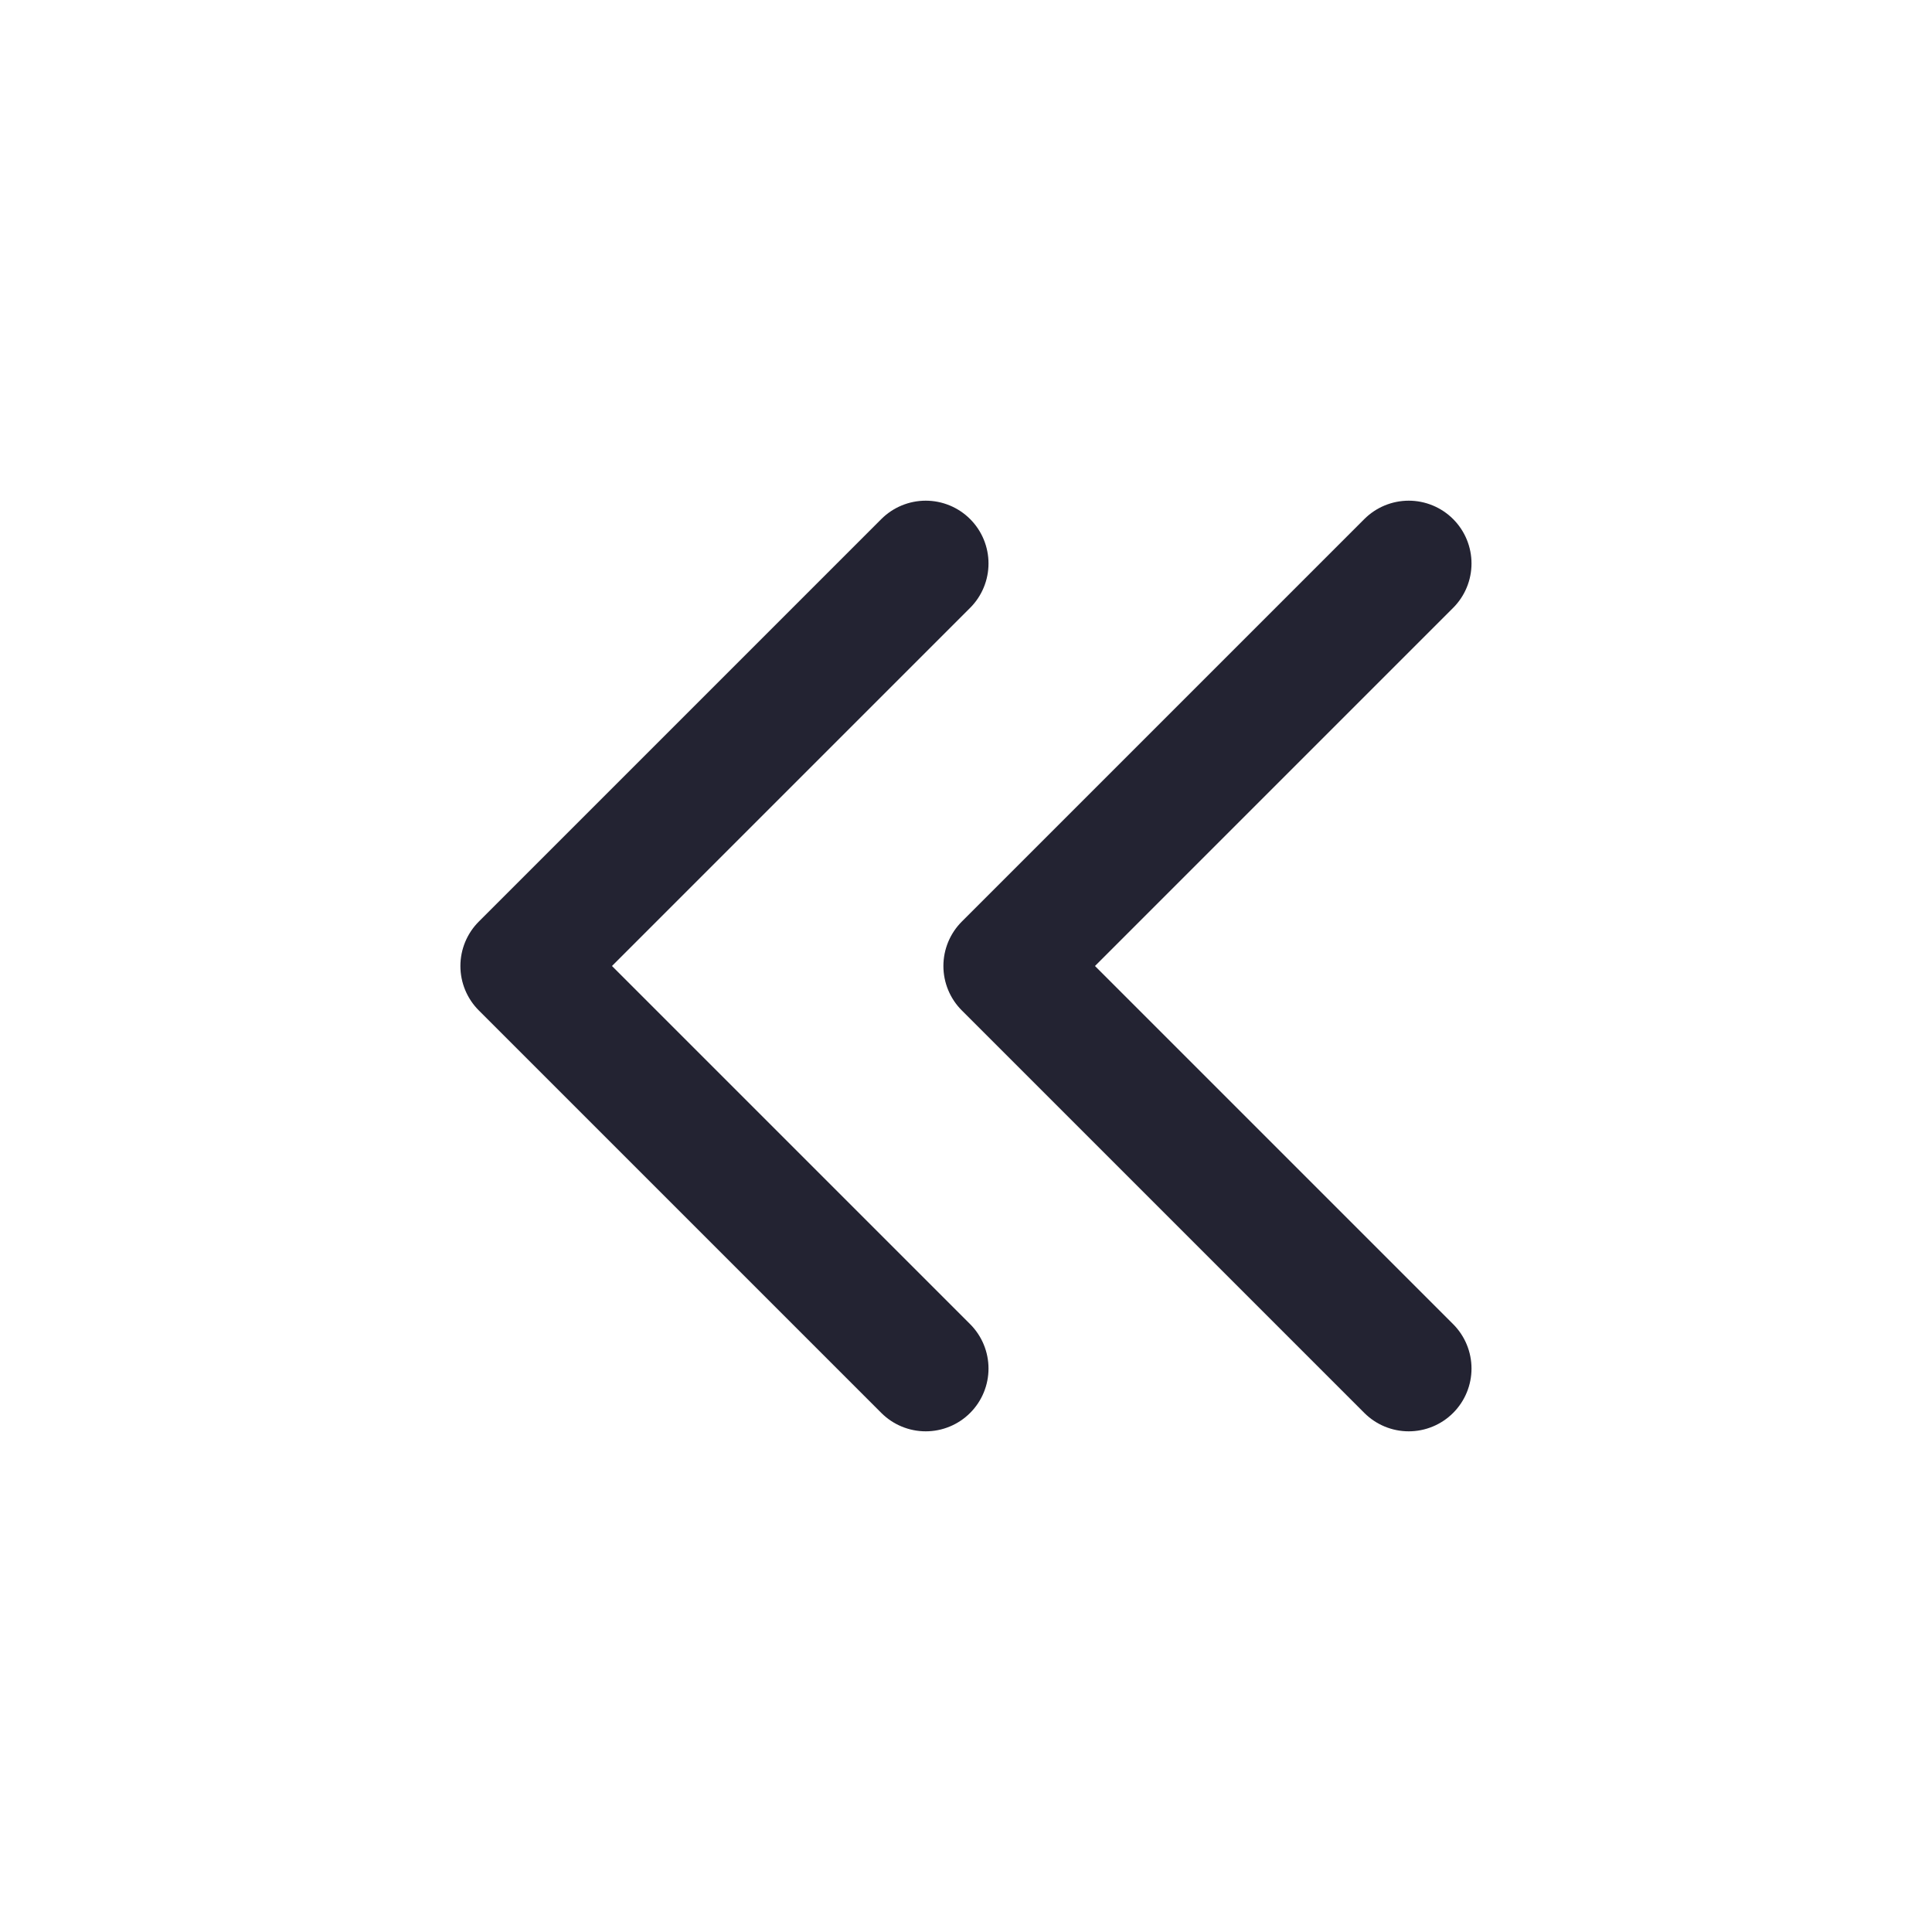
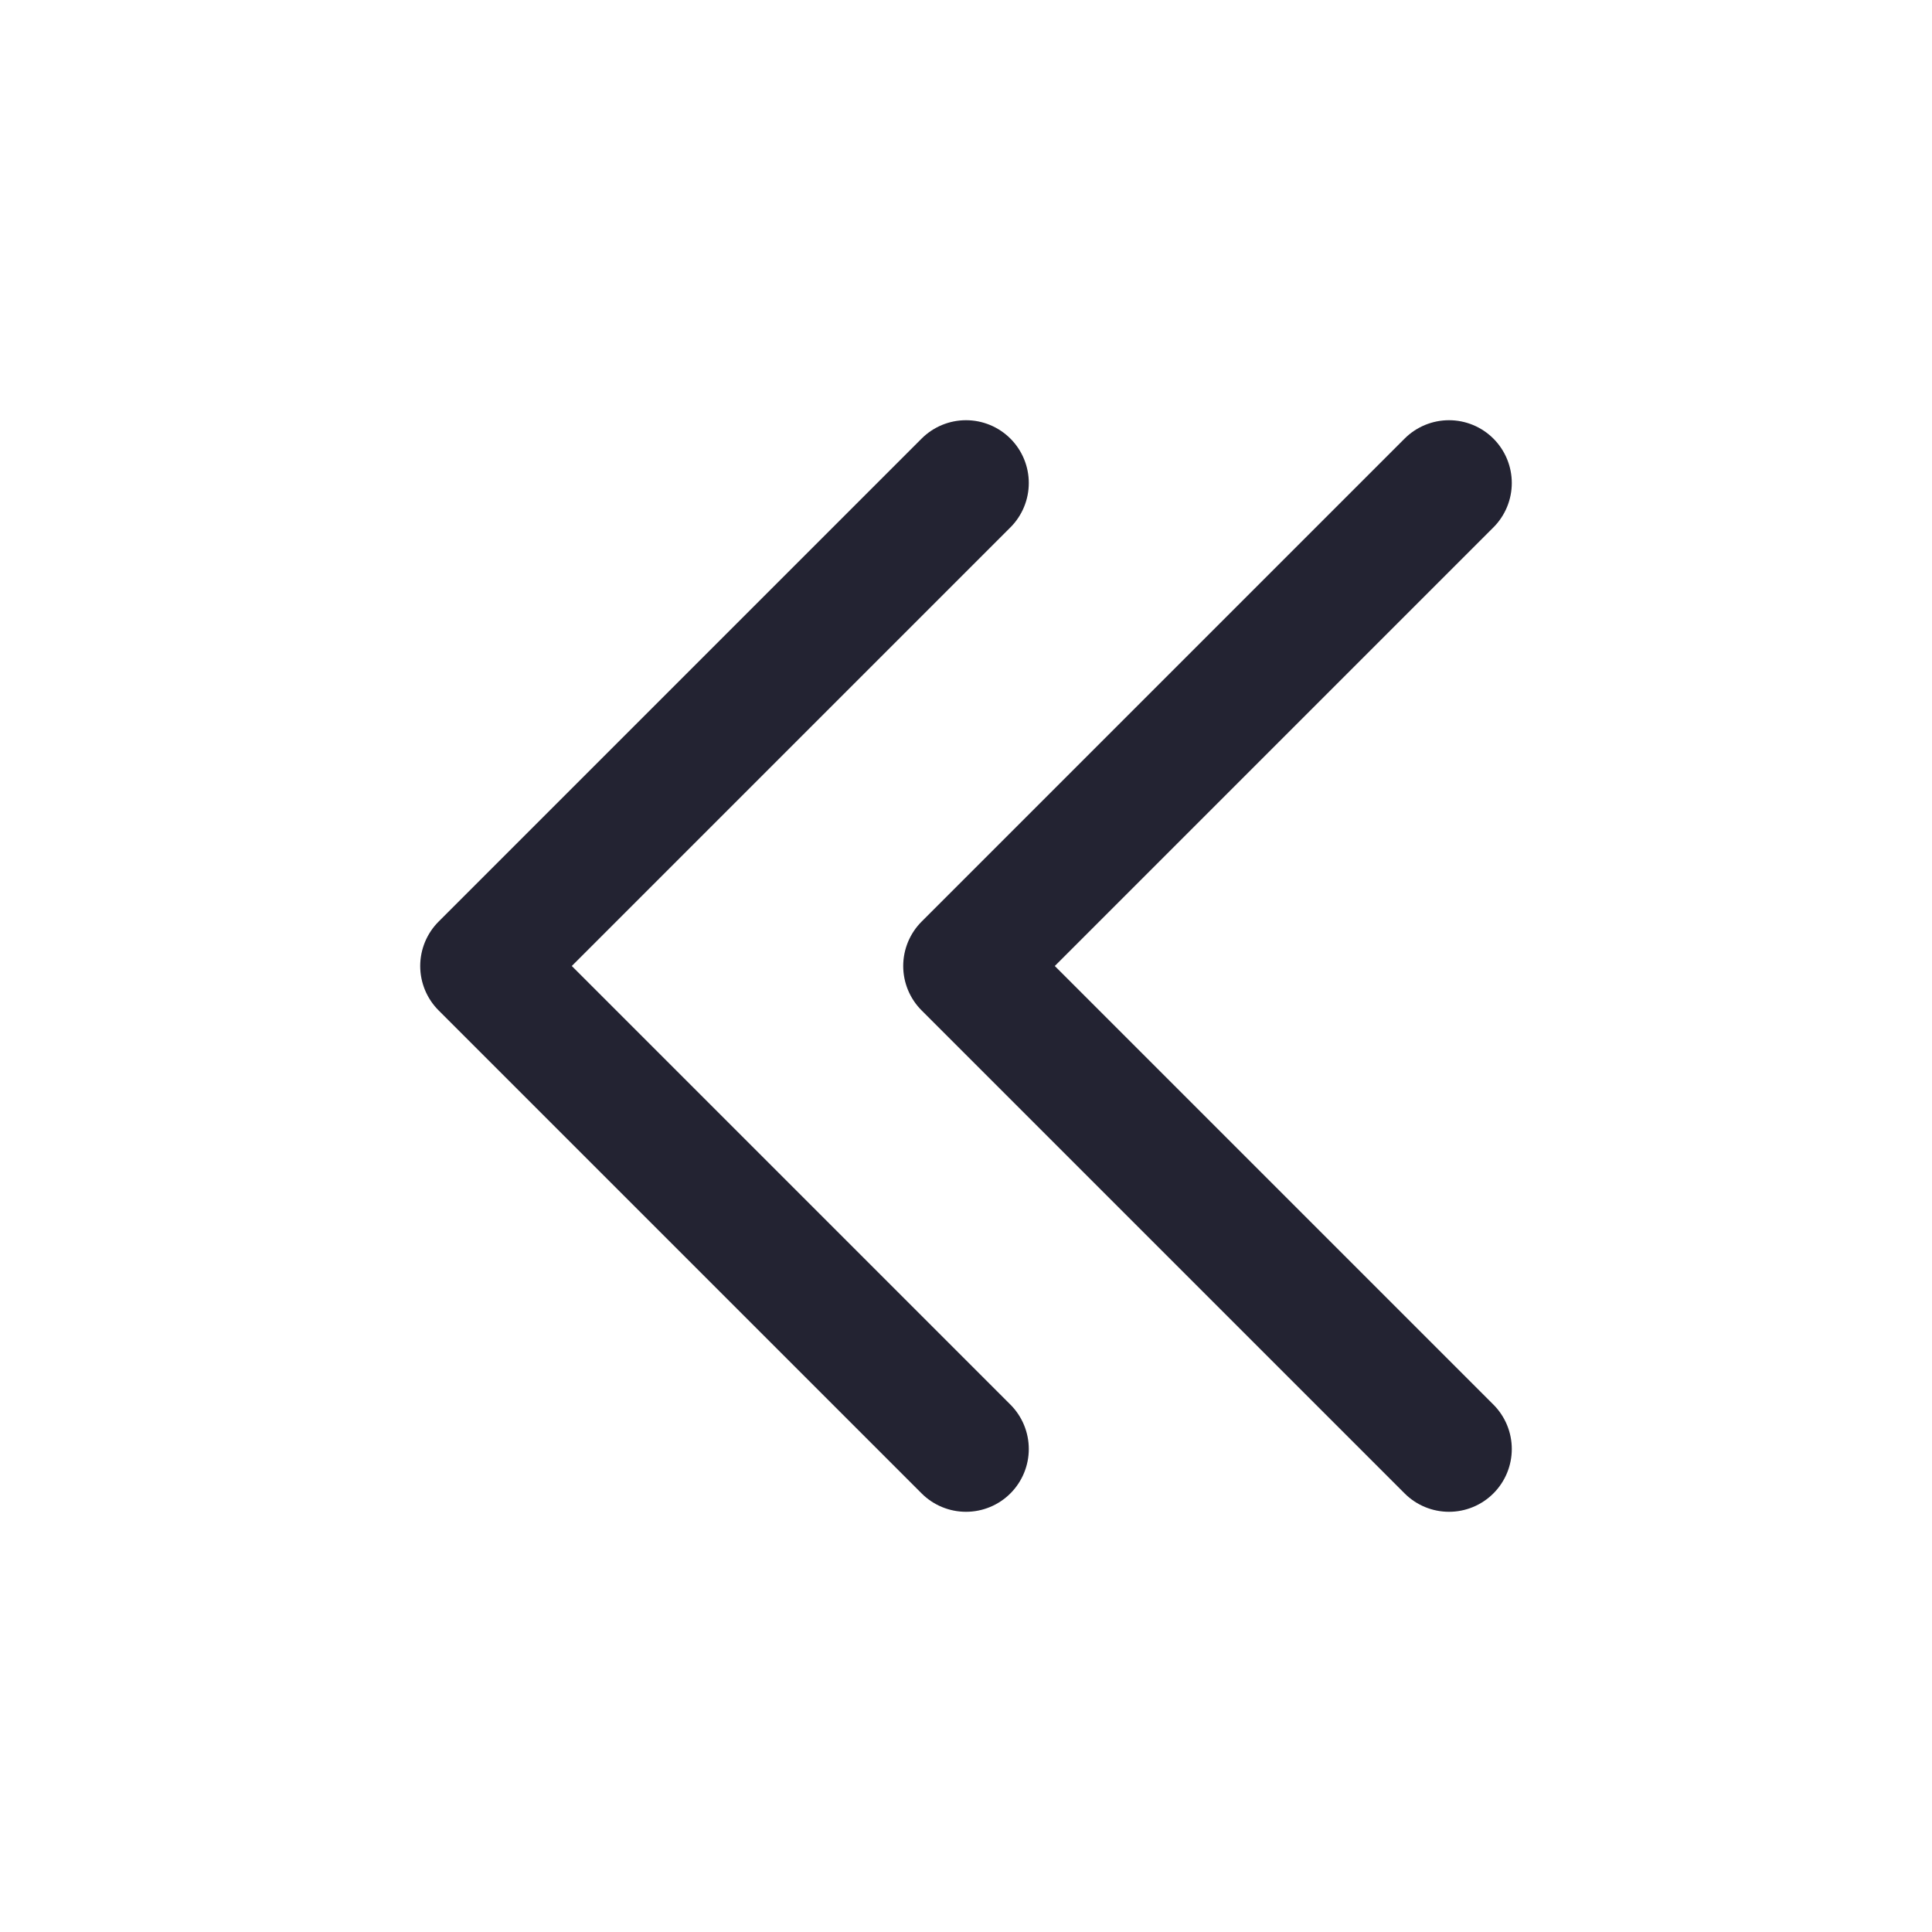
- <svg xmlns="http://www.w3.org/2000/svg" width="20" height="20" viewBox="0 0 20 20" fill="none">
-   <path d="M9.583 5.833L5.416 10L9.583 14.167M14.583 5.833L10.416 10L14.583 14.167" stroke-width="1.3" stroke-linecap="round" stroke-linejoin="round" stroke="#232332" />
+ <svg xmlns="http://www.w3.org/2000/svg" preserveAspectRatio="none" overflow="visible" style="display: block;" width="20" height="20" viewBox="0 0 20 20" fill="none">
+   <g id="Icons/Regular/angles-left">
+     <path id="Icon_svg" d="M10 5L5 10L10 15M15 5L10 10L15 15" stroke-width="1.3" stroke-linecap="round" stroke-linejoin="round" stroke="#232332" />
+   </g>
</svg>
